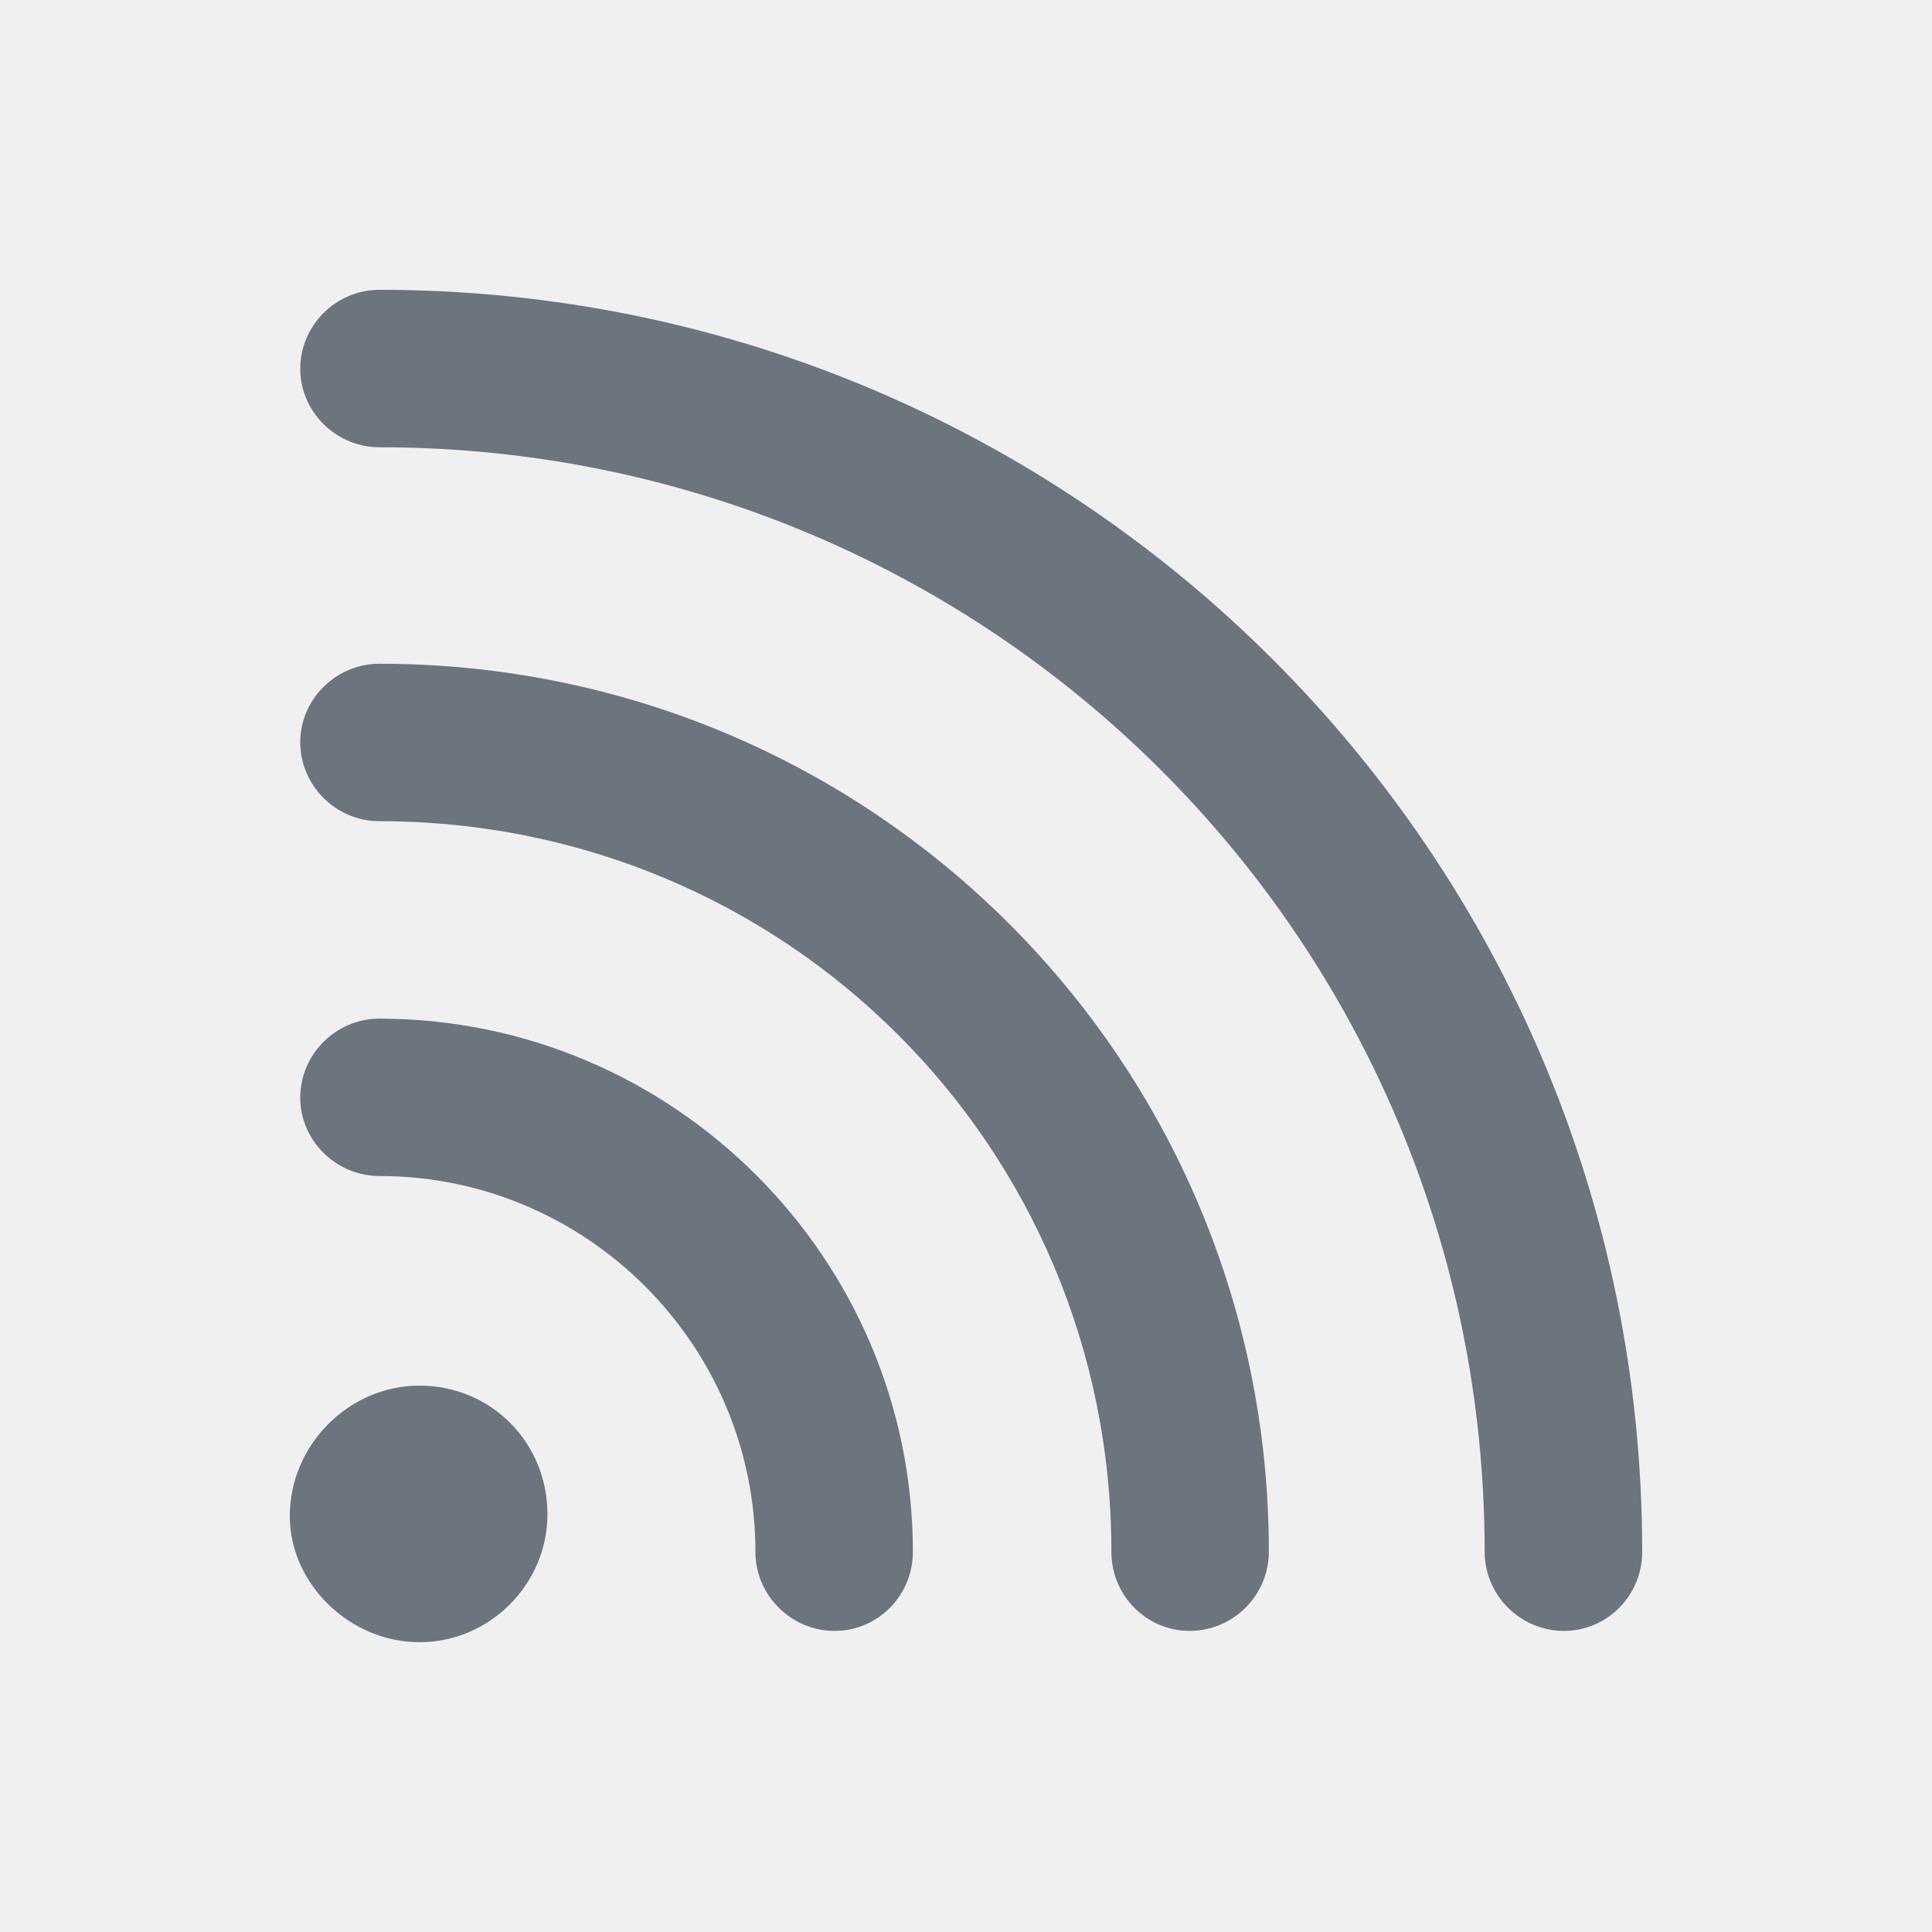
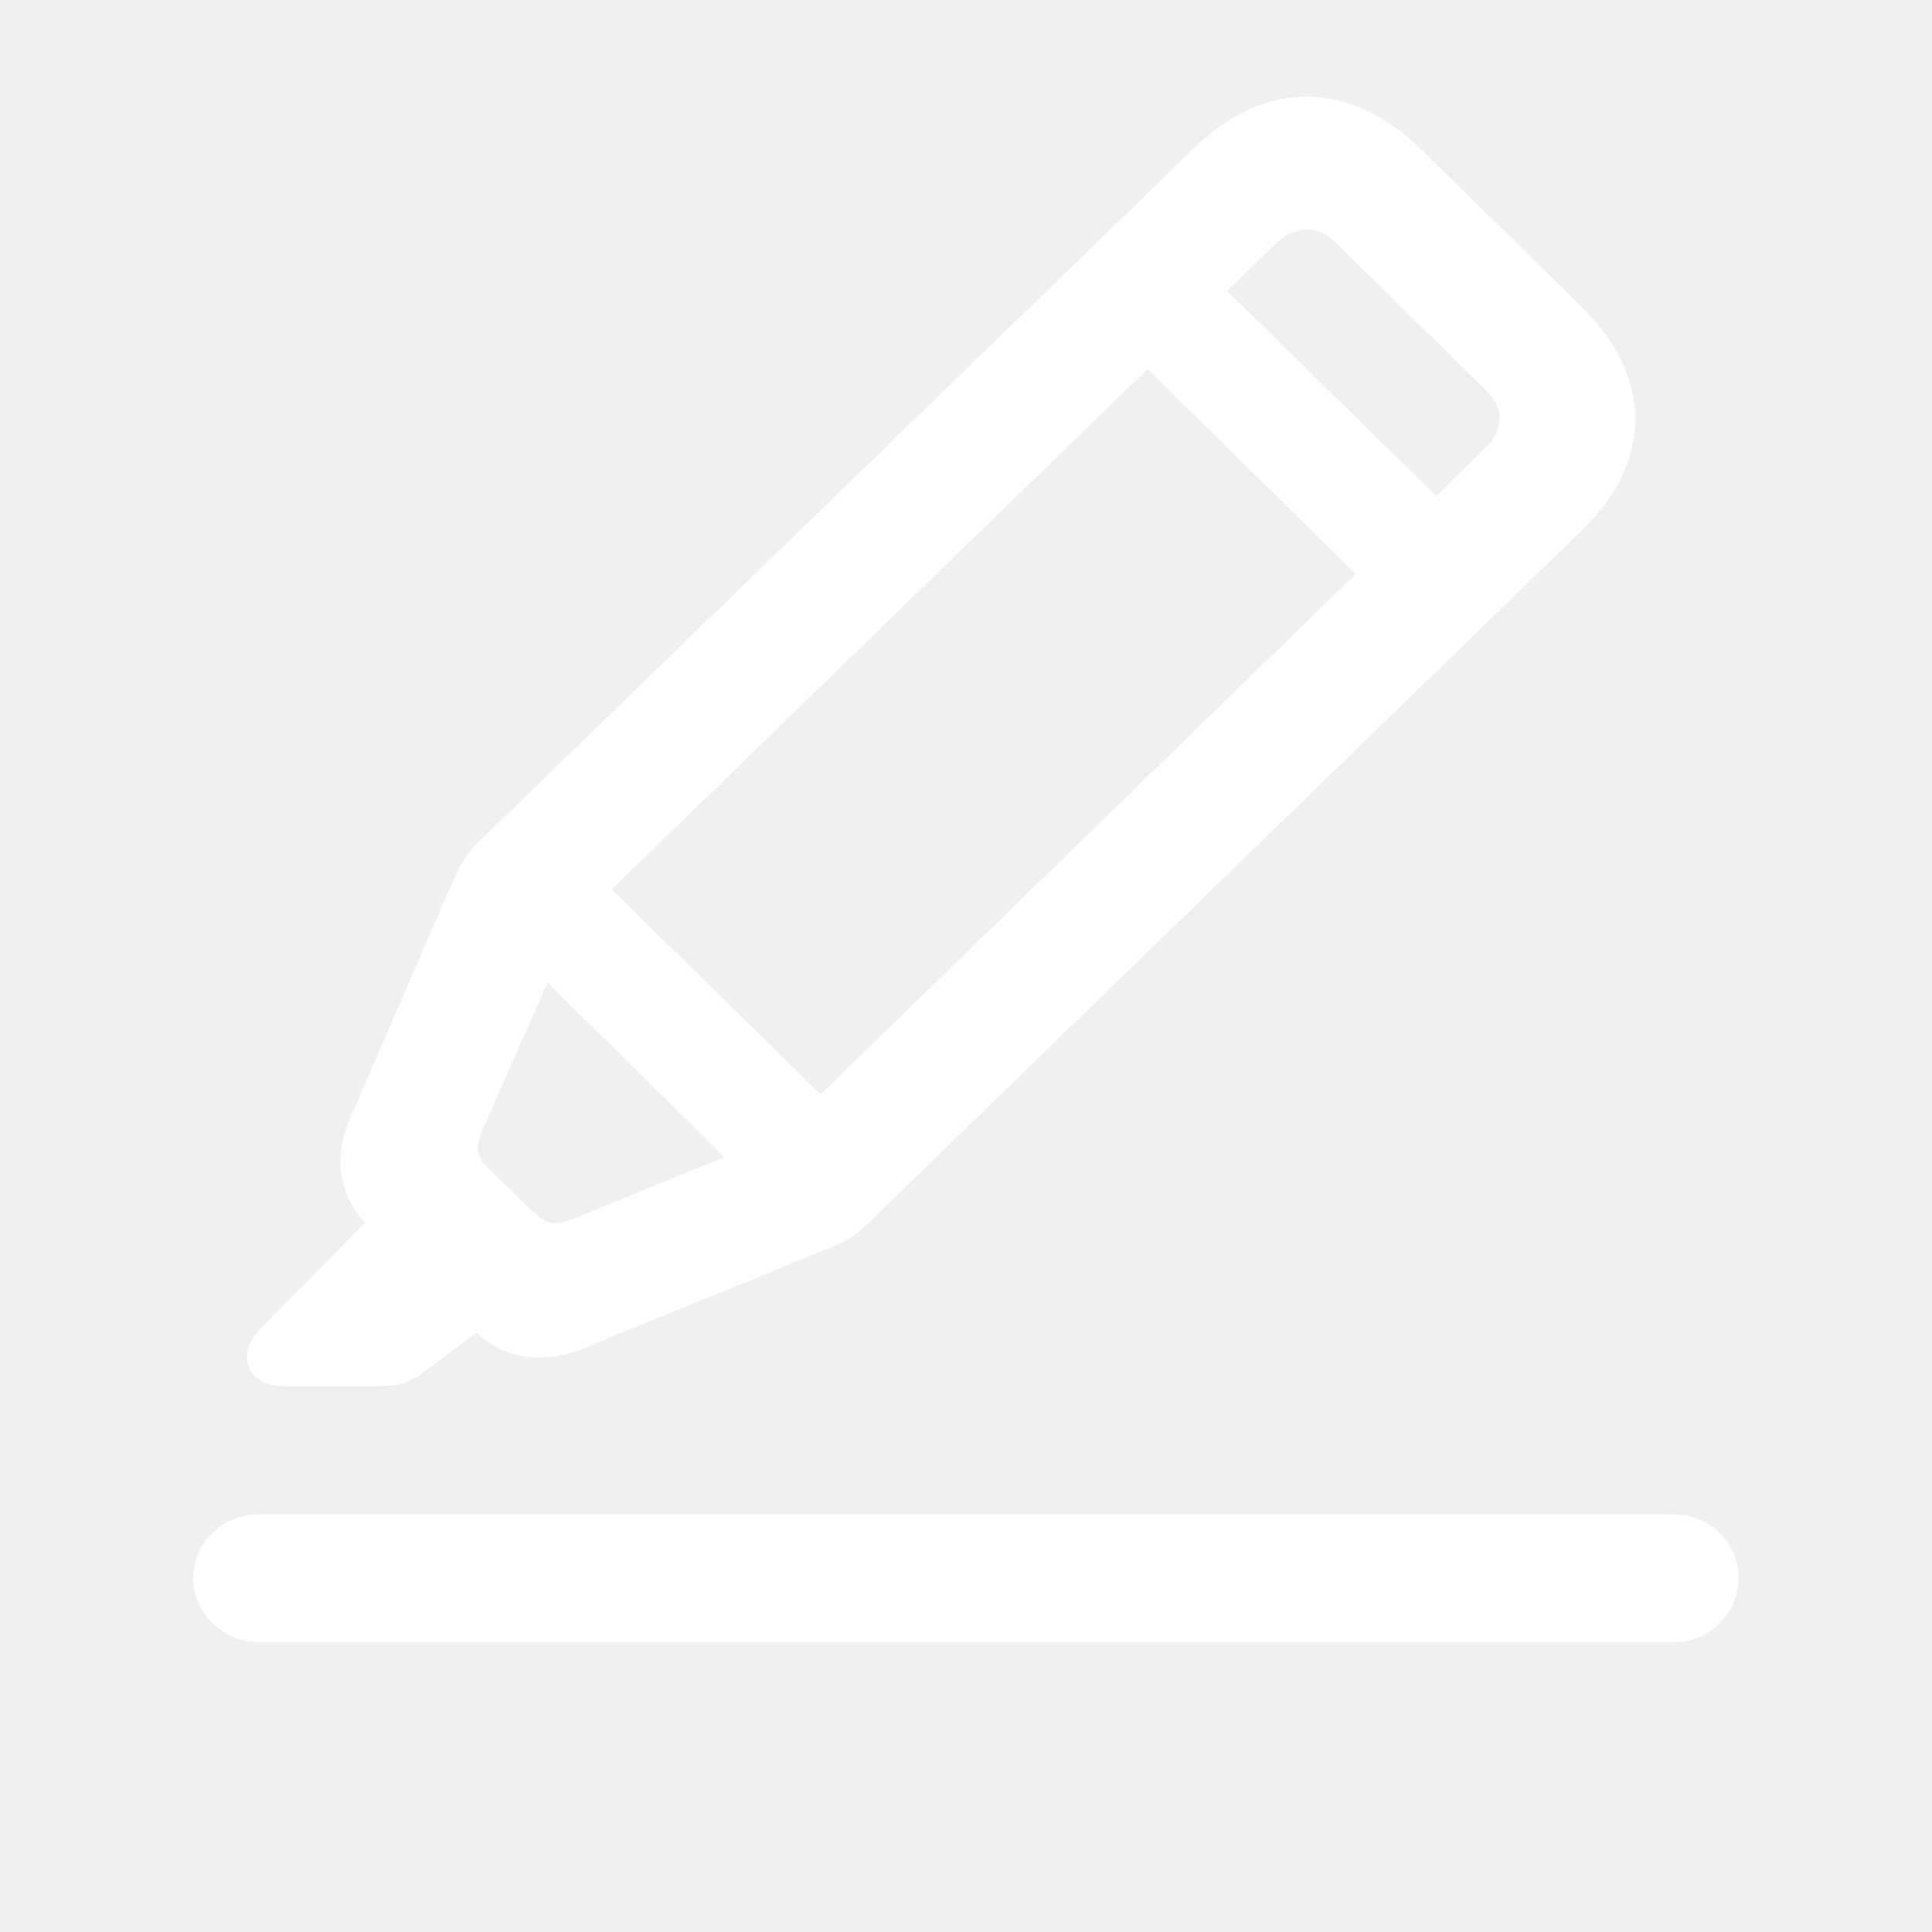
<svg xmlns="http://www.w3.org/2000/svg" xmlns:xlink="http://www.w3.org/1999/xlink" width="20px" height="20px" viewBox="0 0 20 20" version="1.1">
  <defs>
    <rect id="path-1" x="0" y="0" width="20" height="20" />
  </defs>
  <g id="Page-1" stroke="none" stroke-width="1" fill="none" fill-rule="evenodd">
-     <g id="TopScore-Creation-Heat-Chart" transform="translate(-32, -164)">
-       <g id="dot.radiowaves.up.forward" transform="translate(32, 164)">
+     <g id="TopScore-Dash-board-2-Copy-9" transform="translate(-32, -162)">
+       <g id="highlighter" transform="translate(32, 162)">
        <mask id="mask-2" fill="white">
          <use xlink:href="#path-1" />
        </mask>
-         <g id="dot.radiowaves.up.forward-(Background/Mask)" />
-         <path d="M3.928,4.63 C10.261,4.63 15.369,9.743 15.369,16.064 C15.369,16.514 15.739,16.883 16.189,16.883 C16.64,16.883 17,16.514 17,16.064 C17,8.843 11.153,3 3.928,3 C3.477,3 3.108,3.369 3.108,3.819 C3.108,4.26 3.477,4.63 3.928,4.63 Z M3.928,8.501 C8.135,8.501 11.505,11.868 11.505,16.064 C11.505,16.514 11.865,16.883 12.315,16.883 C12.766,16.883 13.135,16.514 13.135,16.064 C13.135,10.977 9.027,6.871 3.928,6.871 C3.477,6.871 3.108,7.241 3.108,7.682 C3.108,8.132 3.477,8.501 3.928,8.501 Z M3.928,12.174 C6.072,12.174 7.82,13.921 7.82,16.064 C7.82,16.514 8.189,16.883 8.64,16.883 C9.09,16.883 9.45,16.514 9.45,16.064 C9.45,13.021 6.964,10.545 3.928,10.545 C3.477,10.545 3.108,10.914 3.108,11.364 C3.108,11.805 3.477,12.174 3.928,12.174 Z M5.667,15.677 C5.667,14.929 5.081,14.344 4.342,14.344 C3.613,14.344 3,14.956 3,15.695 C3,16.397 3.622,17 4.342,17 C5.072,17 5.667,16.397 5.667,15.677 Z" fill="#6C747D" mask="url(#mask-2)" />
+         <g id="highlighter-(Background/Mask)" />
+         <path d="M3.933,14.348 C4.162,14.348 4.254,14.303 4.422,14.176 L4.934,13.795 C5.217,14.071 5.637,14.131 6.057,13.951 L8.586,12.92 C8.777,12.846 8.877,12.771 8.999,12.651 L16.38,5.486 C17.114,4.769 17.114,3.909 16.372,3.177 L14.714,1.548 C13.973,0.824 13.095,0.816 12.361,1.533 L4.98,8.691 C4.85,8.818 4.781,8.908 4.697,9.102 L3.628,11.568 C3.452,11.964 3.498,12.353 3.78,12.659 L2.68,13.772 C2.443,14.019 2.558,14.348 2.932,14.348 L3.933,14.348 Z M13.828,2.512 L15.387,4.044 C15.578,4.231 15.57,4.455 15.364,4.649 L14.867,5.135 L12.705,3.013 L13.209,2.52 C13.408,2.333 13.645,2.325 13.828,2.512 Z M11.88,3.82 L14.034,5.942 L8.495,11.329 L6.332,9.207 L11.88,3.82 Z M5.53,12.554 L5.049,12.091 C4.926,11.971 4.926,11.859 4.98,11.732 L5.668,10.171 L7.501,11.979 L5.904,12.629 C5.759,12.681 5.66,12.681 5.53,12.554 Z M17.335,17 C17.702,17 18,16.694 18,16.335 C18,15.976 17.702,15.677 17.335,15.677 L2.672,15.677 C2.298,15.677 2,15.976 2,16.335 C2,16.694 2.306,17 2.672,17 L17.335,17 Z" fill="#ffffff" mask="url(#mask-2)" />
      </g>
    </g>
  </g>
</svg>
